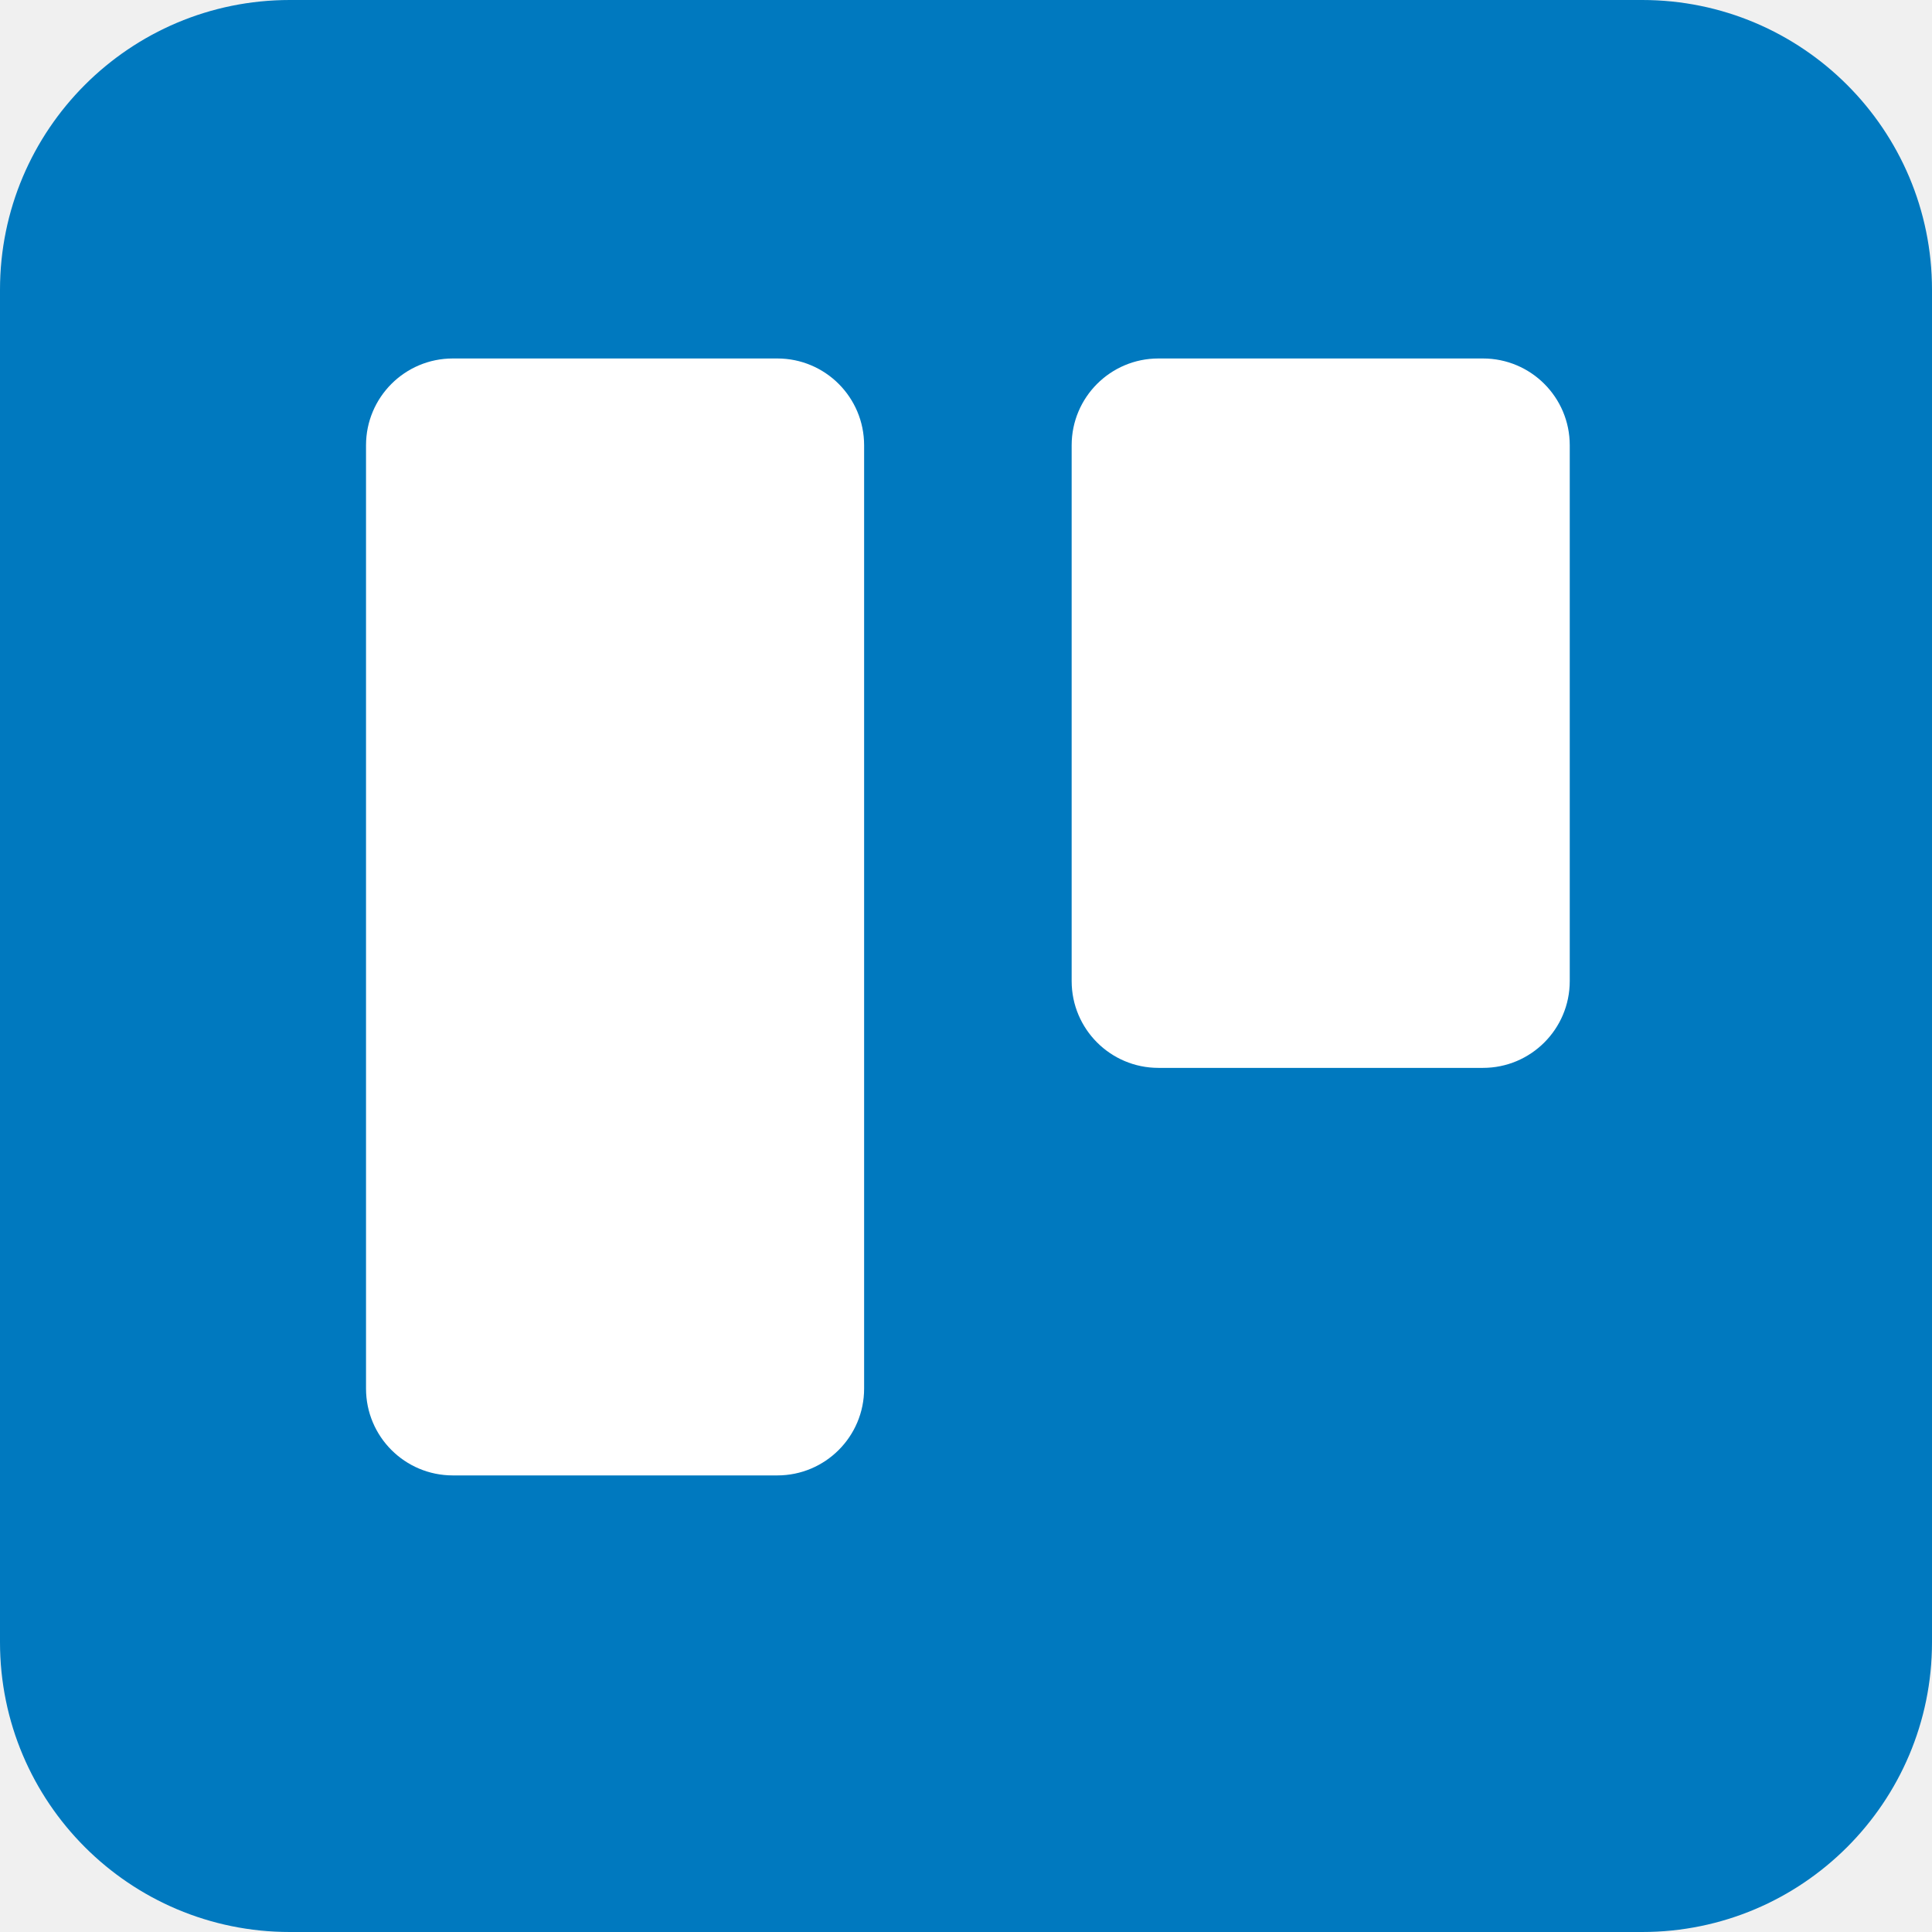
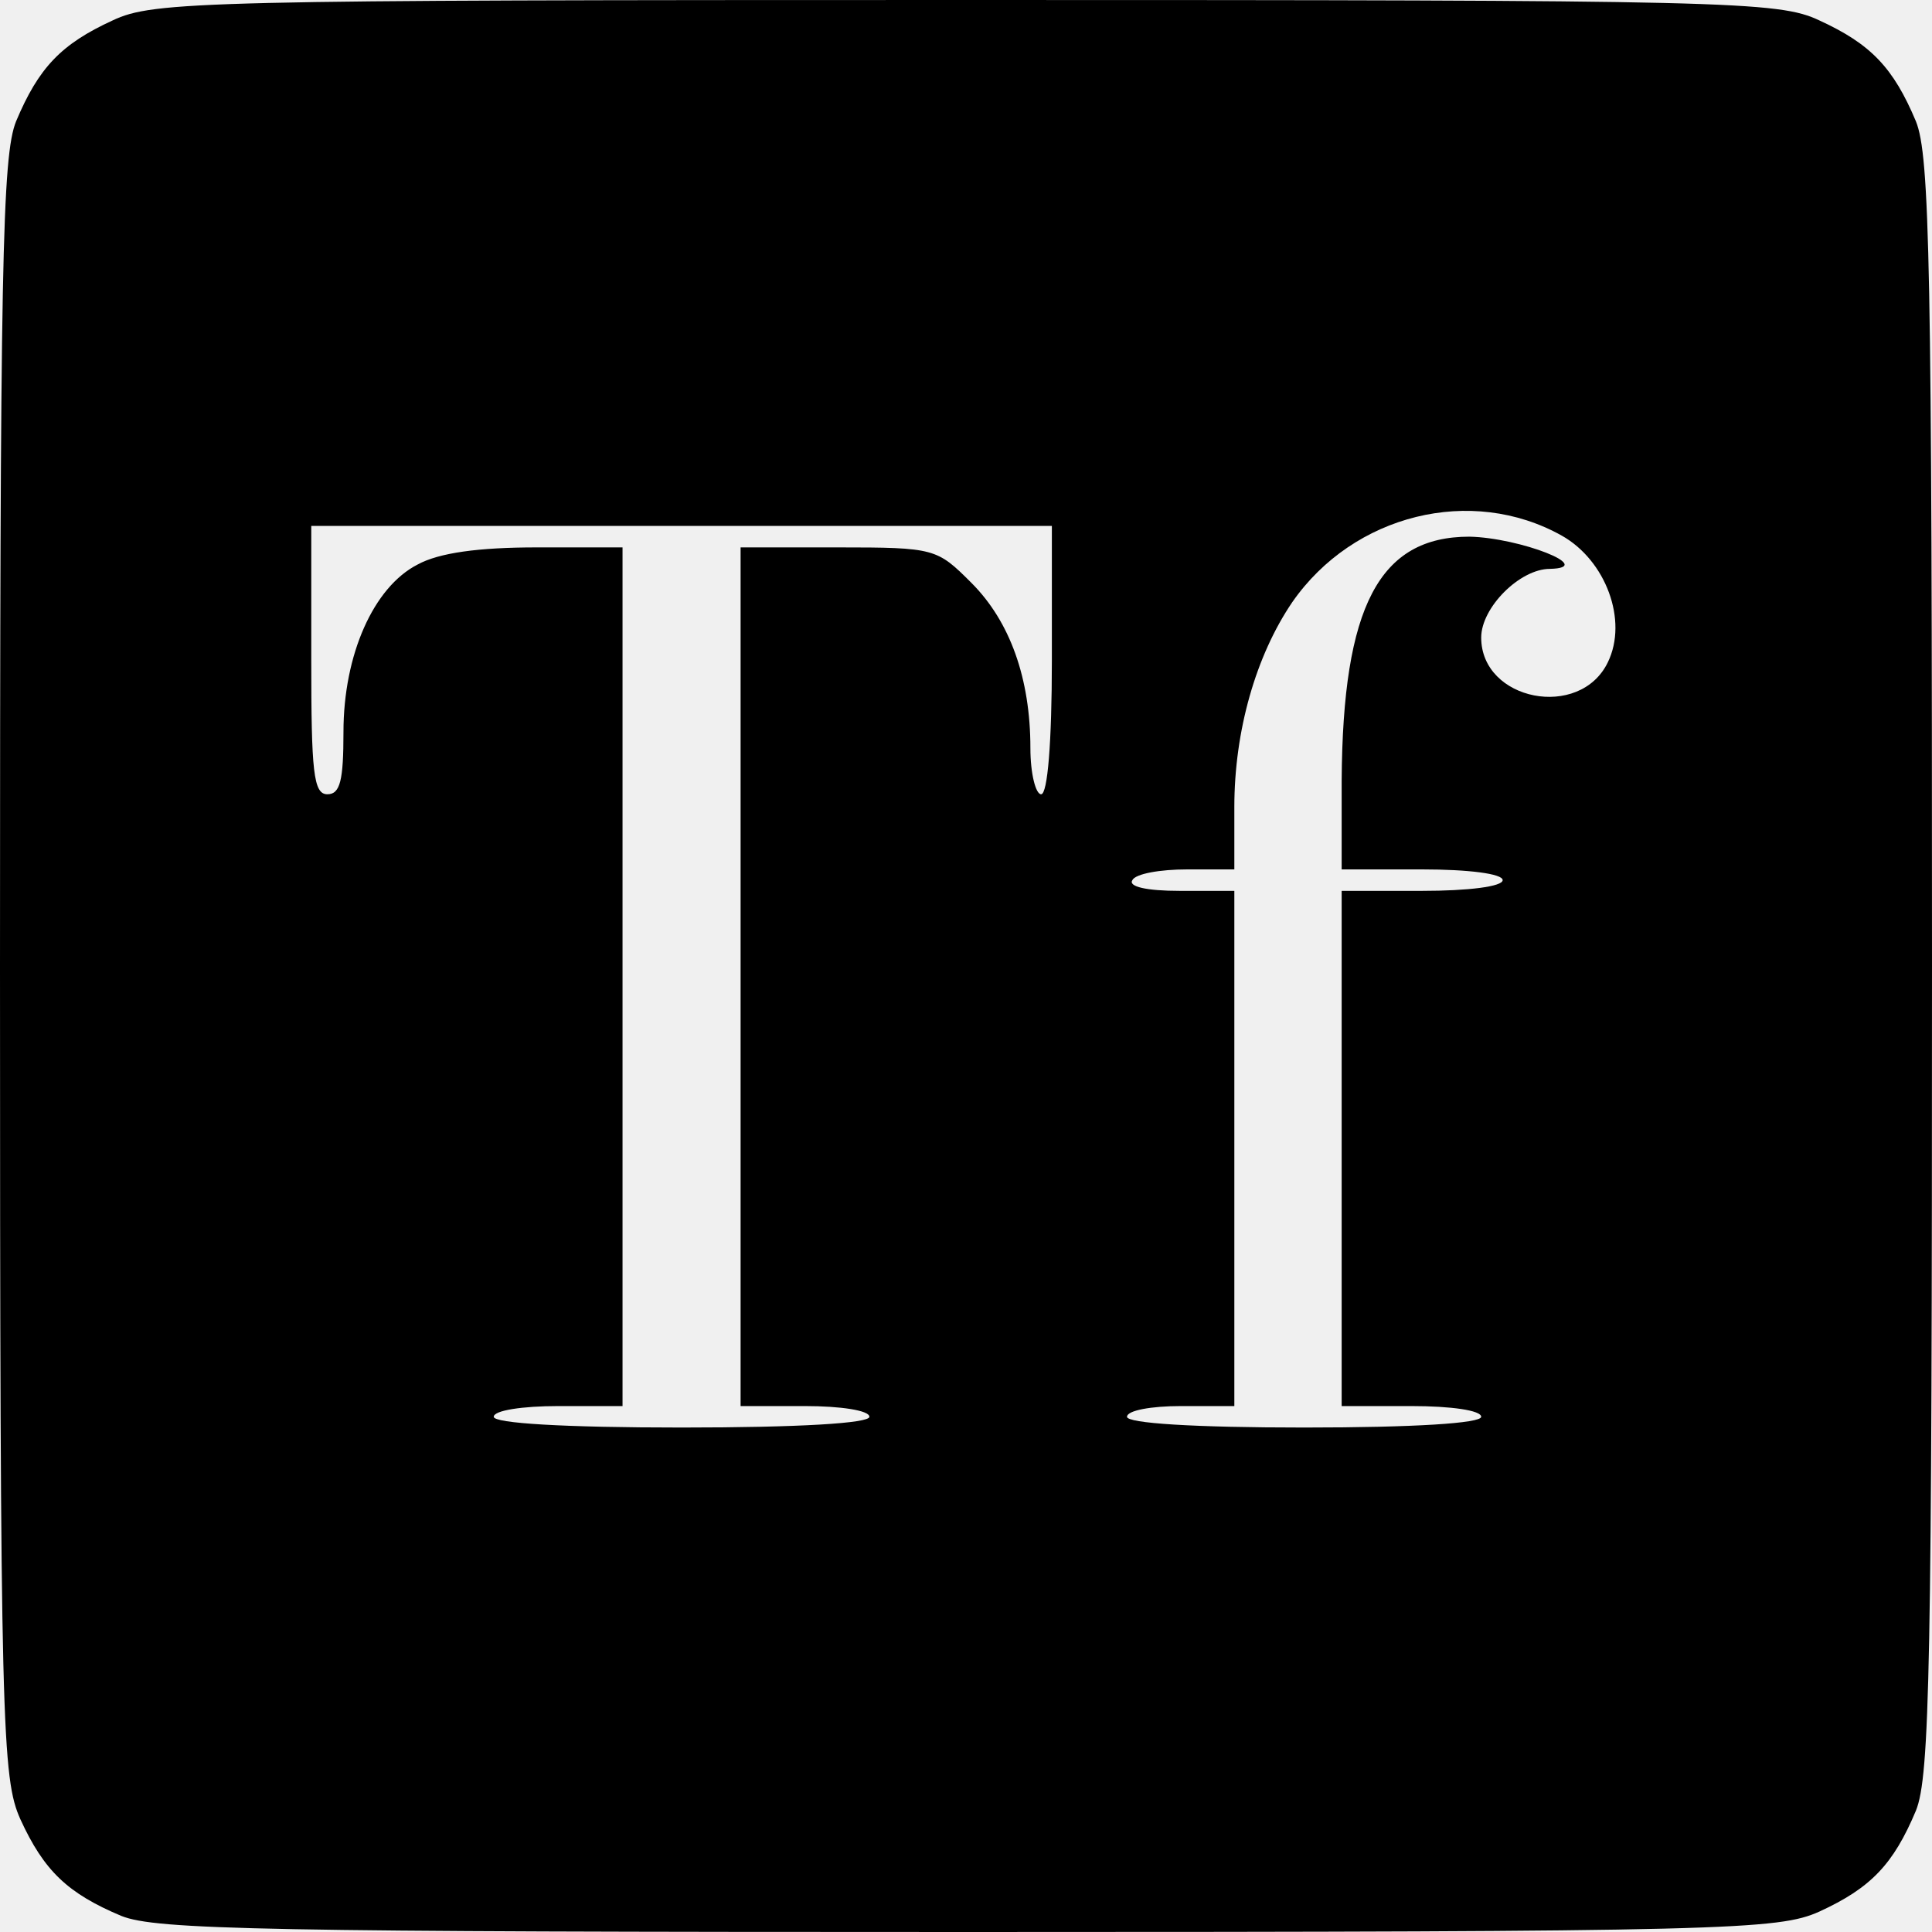
- <svg xmlns="http://www.w3.org/2000/svg" fill="#fff" height="512" width="512">
-   <rect fill="#0079bf" height="512" rx="15%" width="512" />
-   <rect height="188" rx="23" width="132" x="284" y="95" />
-   <rect height="296" rx="23" width="132" x="97" y="95" />
+ <svg xmlns="http://www.w3.org/2000/svg" version="1.0" width="180pt" height="180pt" viewBox="0 0 180 180" preserveAspectRatio="xMidYMid meet">
+   <g transform="translate(0,180) scale(0.1,-0.1)" fill="#000000" stroke="none">
+     <path d="M105 1781 c-48 -22 -69 -44 -90 -94 -13 -32 -15 -134 -15 -789 0 -709 2 -755 19 -793 22 -48 44 -69 94 -90 32 -13 134 -15 789 -15 709 0 755 2 793 19 48 22 69 44 90 94 13 32 15 134 15 787 0 653 -2 755 -15 787 -21 50 -42 72 -90 94 -38 18 -84 19 -795 19 -711 0 -757 -1 -795 -19z m1350 -480 c41 -23 62 -79 43 -118 -26 -54 -118 -36 -118 23 0 28 36 64 64 64 44 1 -28 29 -75 30 -84 0 -118 -65 -119 -227 l0 -83 75 0 c43 0 75 -4 75 -10 0 -6 -32 -10 -75 -10 l-75 0 0 -240 0 -240 65 0 c37 0 65 -4 65 -10 0 -6 -62 -10 -165 -10 -103 0 -165 4 -165 10 0 6 23 10 50 10 l50 0 0 240 0 240 -51 0 c-31 0 -48 4 -44 10 3 6 26 10 51 10 l44 0 0 58 c0 71 20 141 54 191 57 82 167 109 251 62z m-475 -116 c0 -77 -4 -125 -10 -125 -5 0 -10 19 -10 43 0 65 -19 118 -55 154 -32 32 -34 33 -124 33 l-91 0 0 -400 0 -400 60 0 c33 0 60 -4 60 -10 0 -6 -65 -10 -175 -10 -110 0 -175 4 -175 10 0 6 27 10 60 10 l60 0 0 400 0 400 -80 0 c-54 0 -91 -5 -111 -16 -41 -21 -69 -84 -69 -156 0 -45 -3 -58 -15 -58 -13 0 -15 21 -15 125 l0 125 345 0 345 0 0 -125z" />
+   </g>
</svg>
